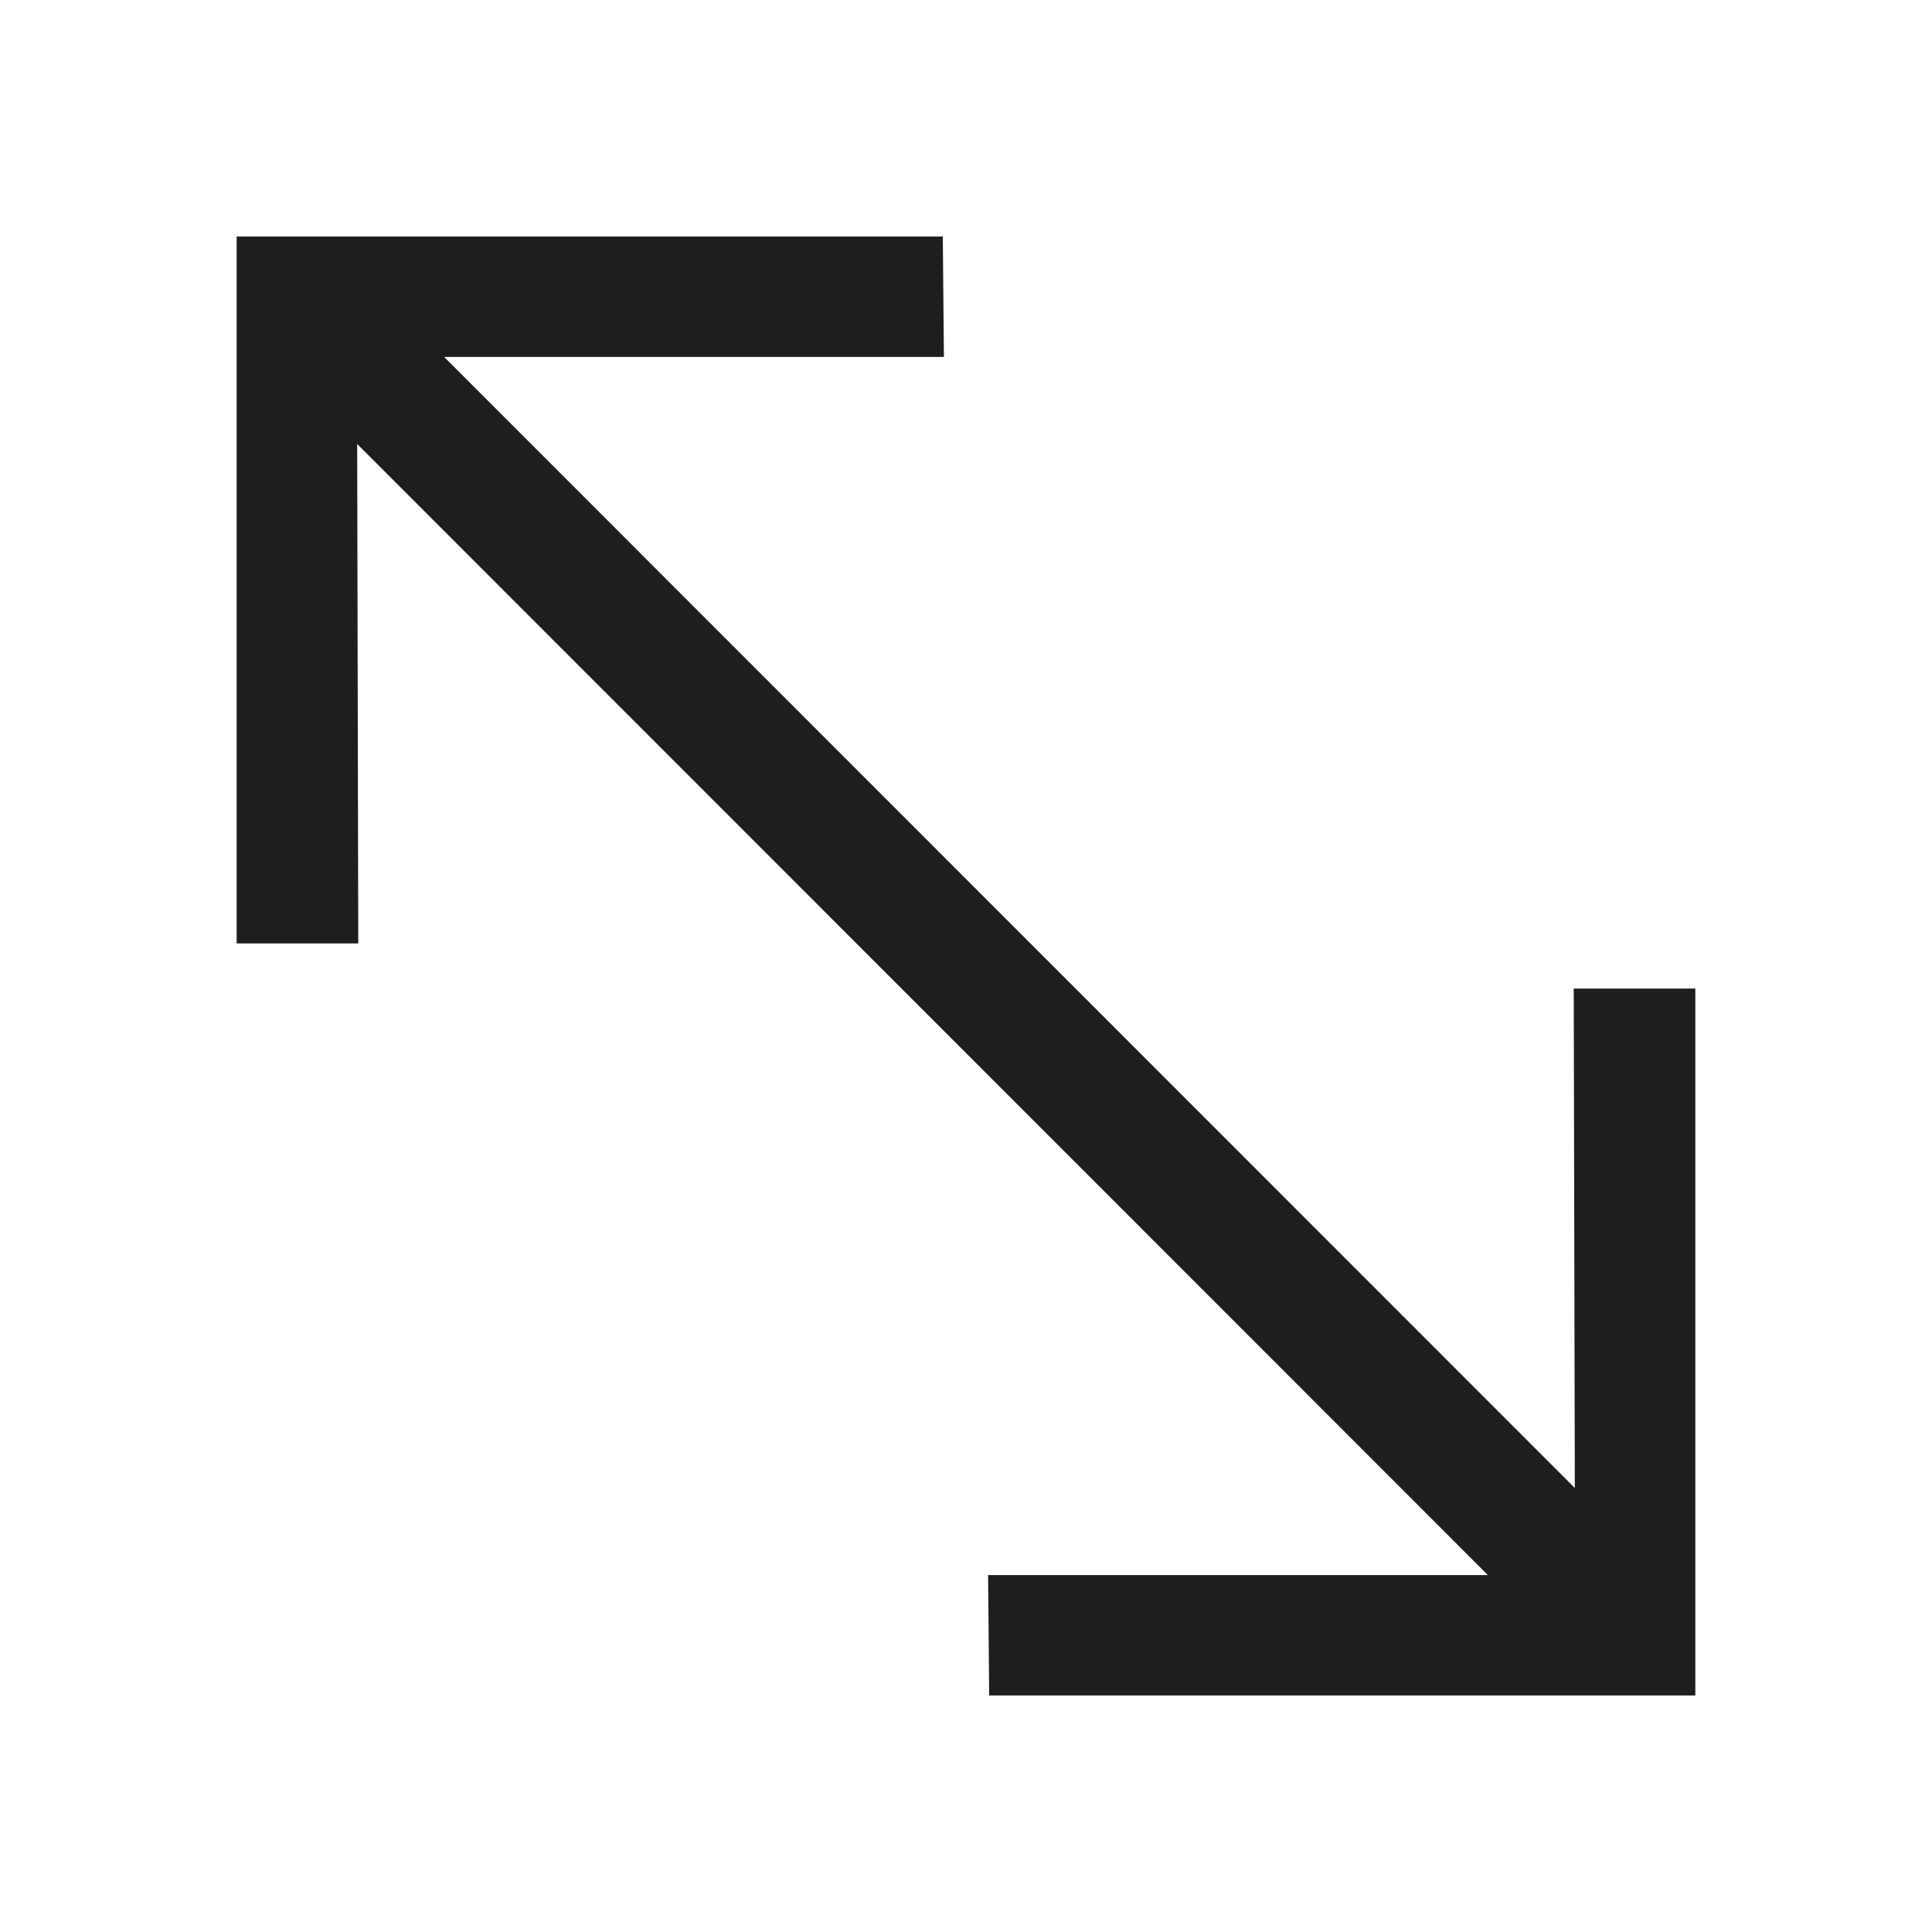
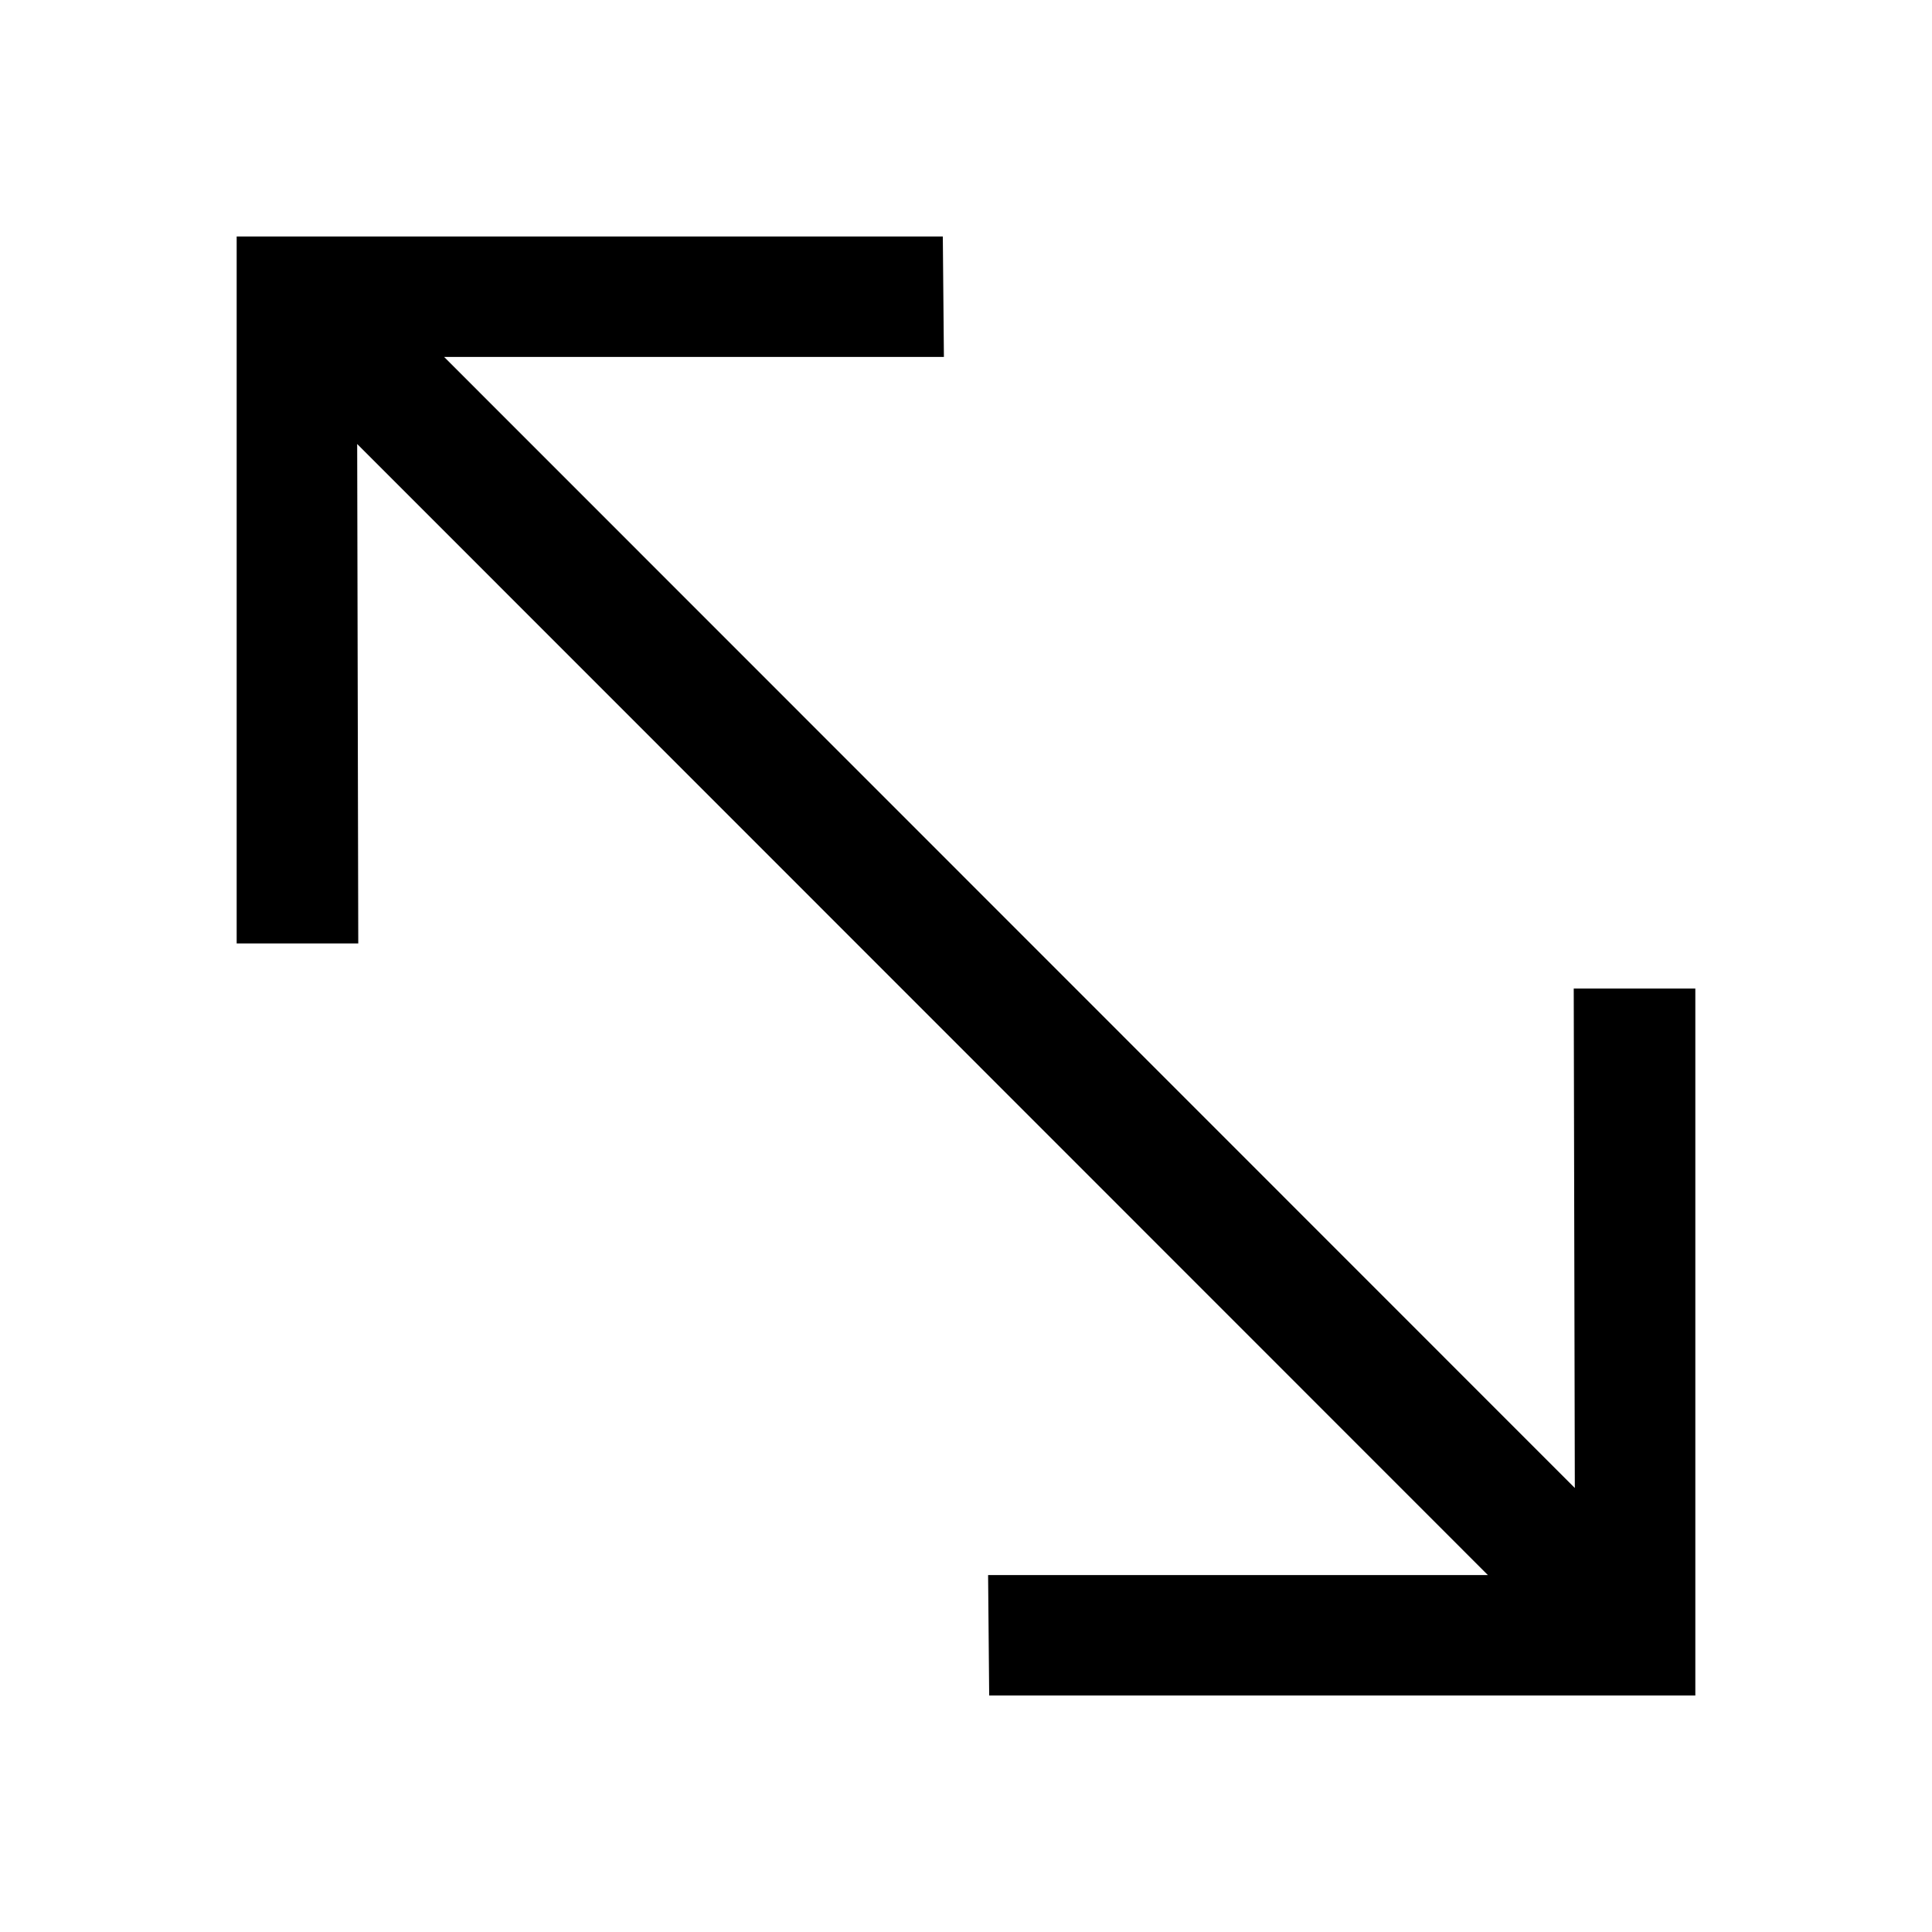
<svg xmlns="http://www.w3.org/2000/svg" width="16" height="16" viewBox="0 0 16 16" fill="none">
-   <path d="M1.96 7.813V1.959H7.808L7.817 2.956H3.678L13.042 12.323L13.033 8.187H14.04V14.041H8.192L8.183 13.044H12.322L2.958 3.677L2.967 7.813H1.96Z" fill="#1E1E1E" />
+   <path d="M1.96 7.813V1.959H7.808L7.817 2.956H3.678L13.042 12.323L13.033 8.187H14.04V14.041H8.192L8.183 13.044H12.322L2.958 3.677L2.967 7.813H1.96Z" fill="currentColor" />
</svg>
